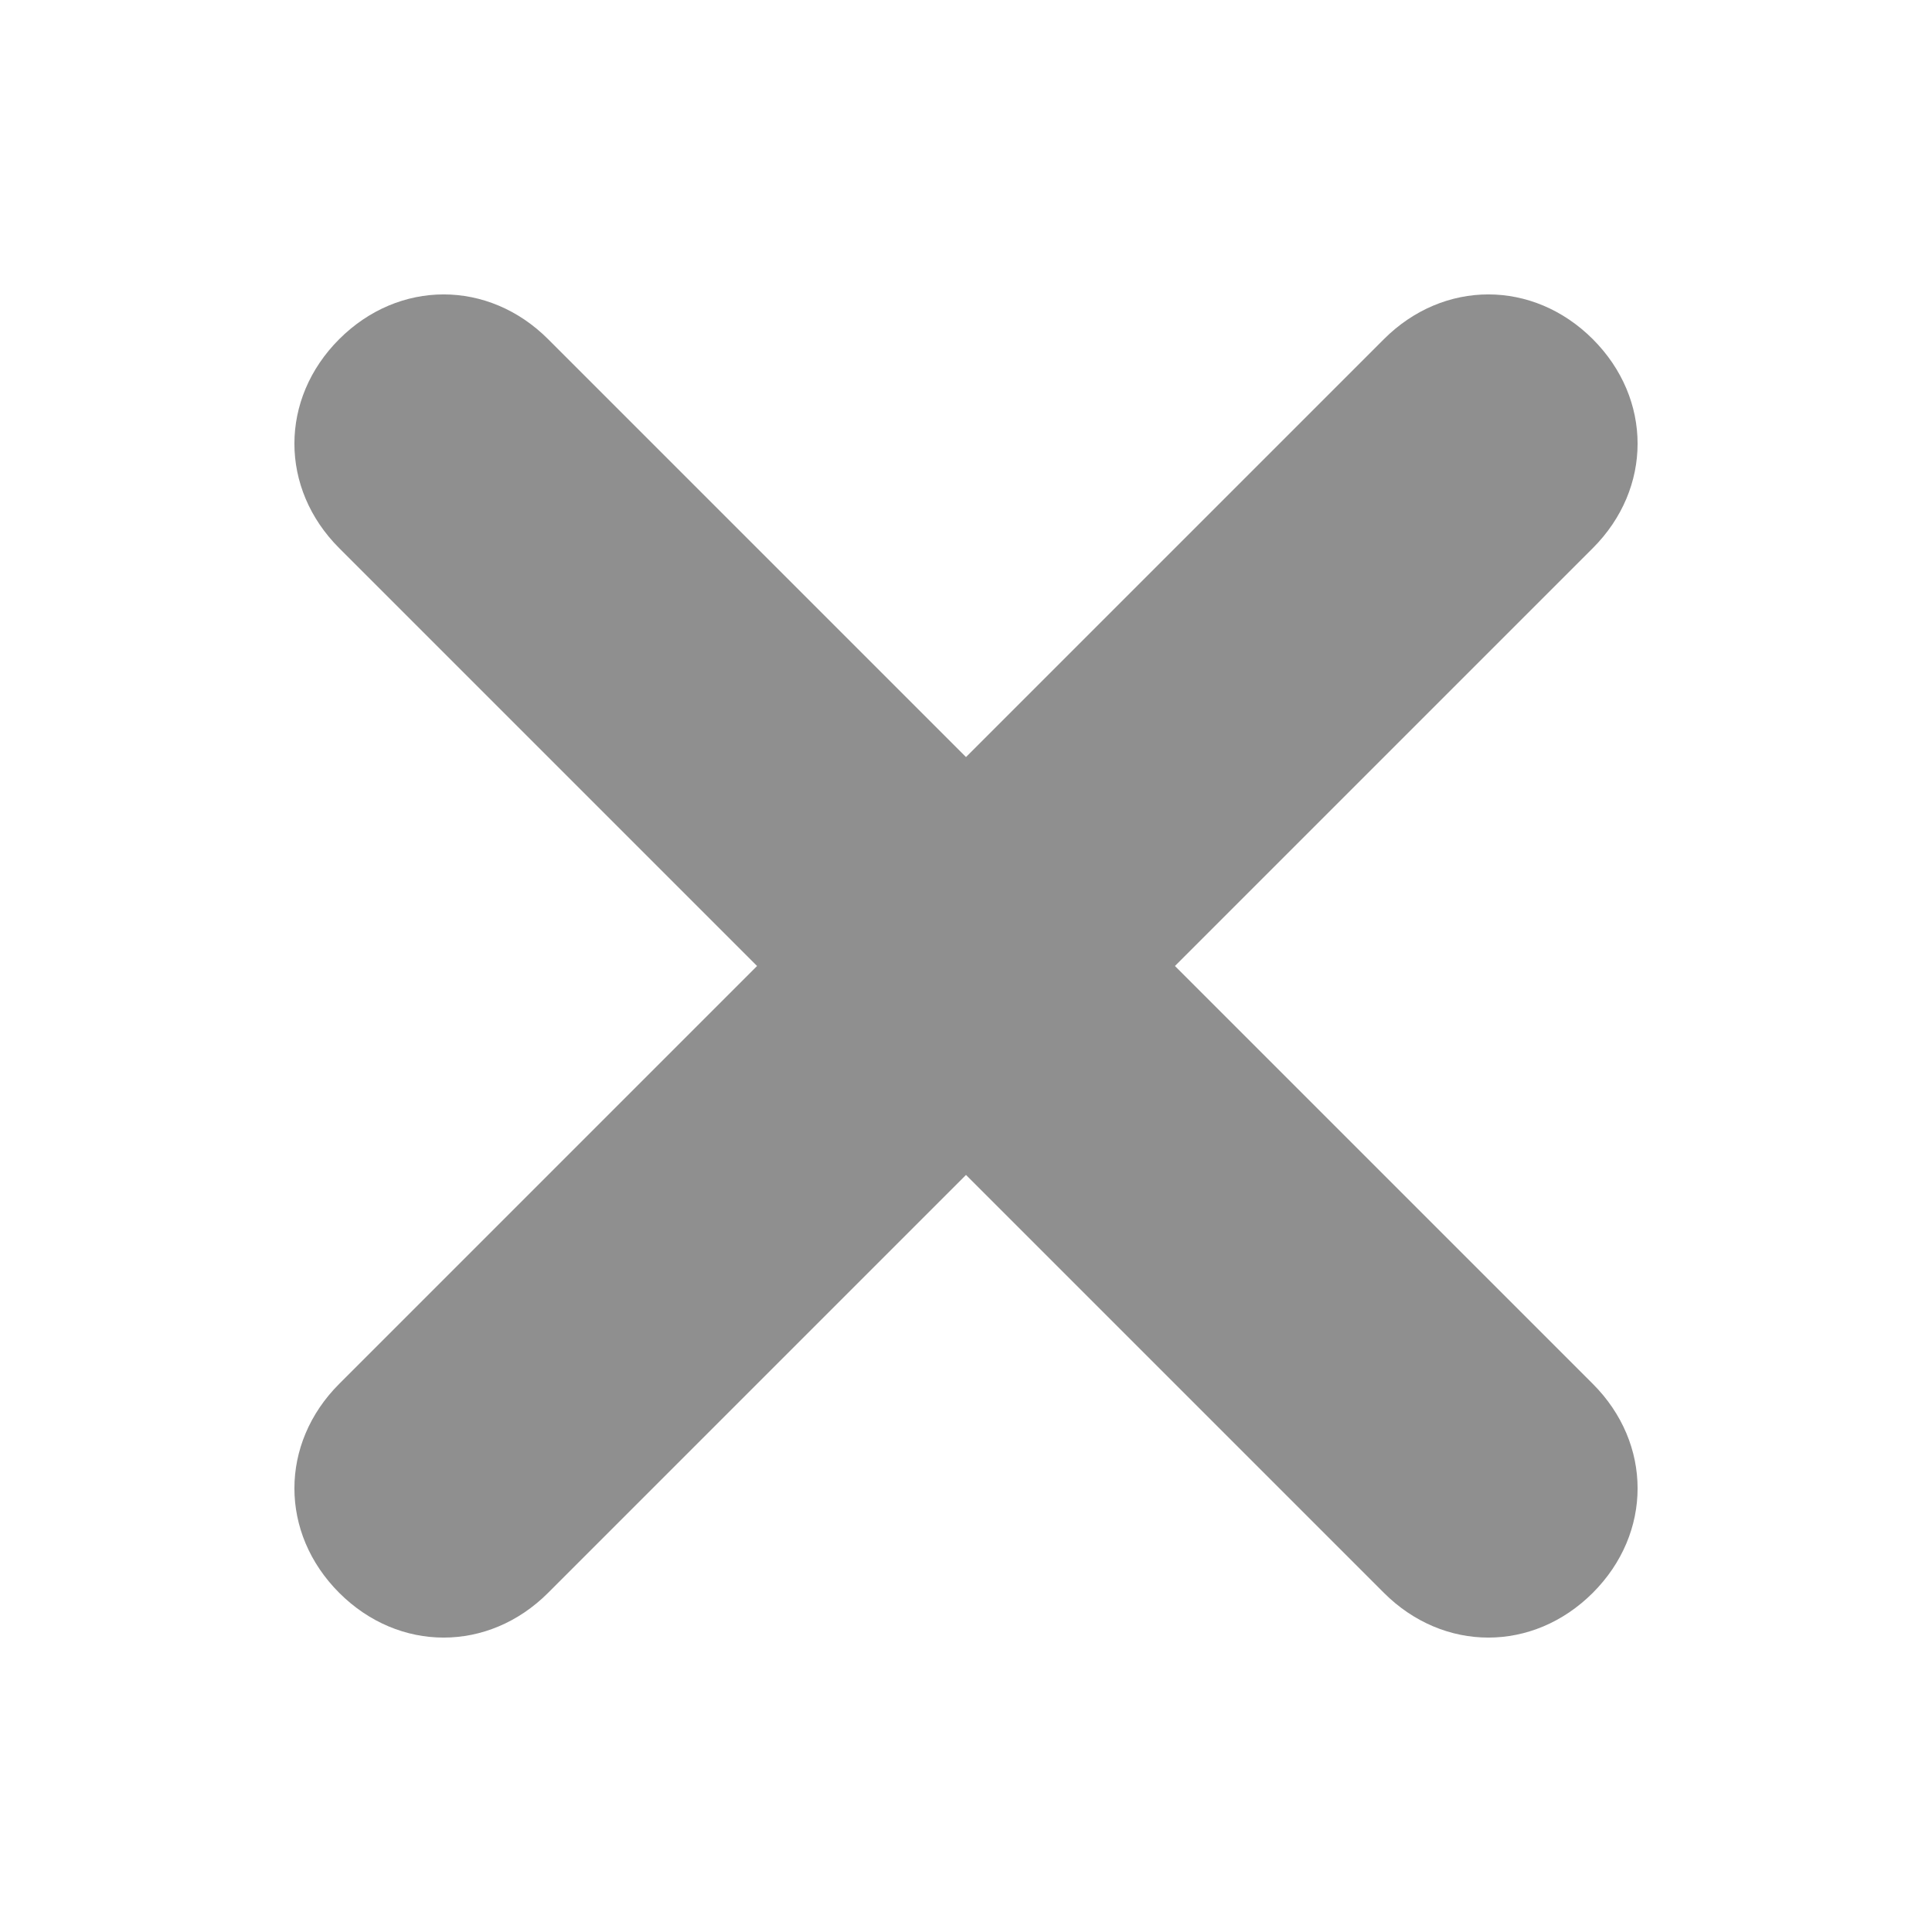
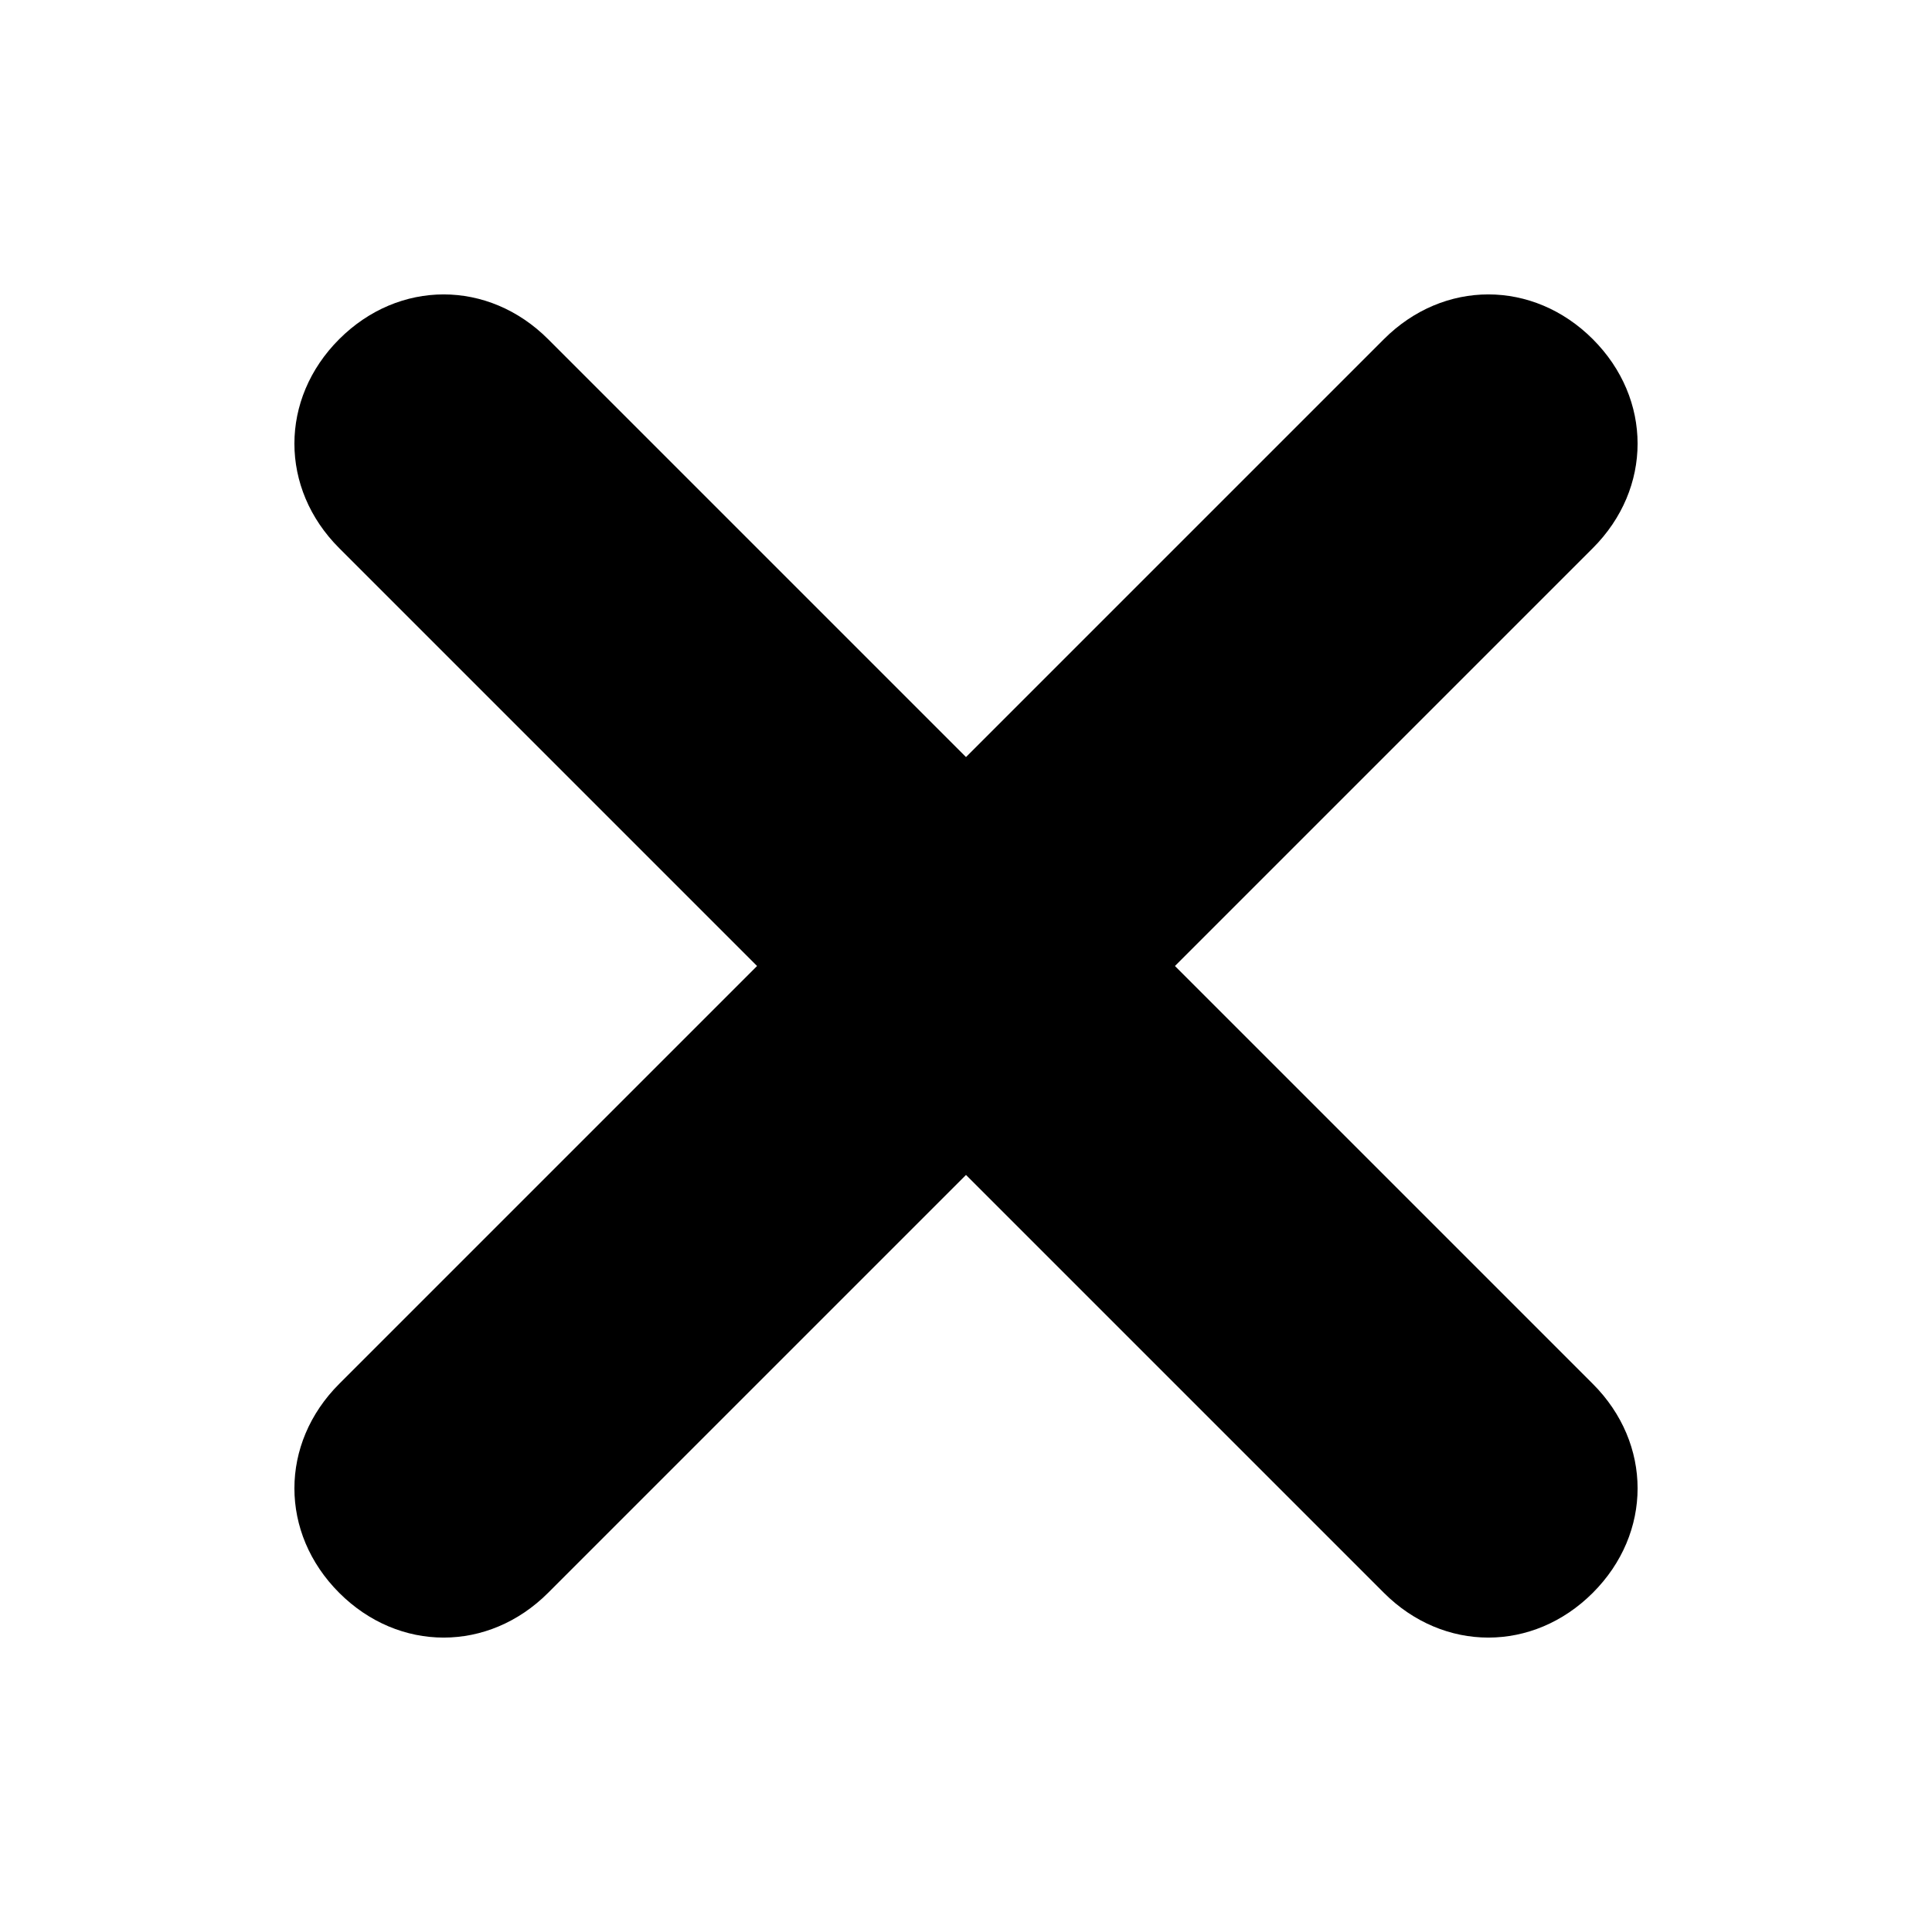
<svg xmlns="http://www.w3.org/2000/svg" t="1616140198681" class="icon" viewBox="0 0 1024 1024" version="1.1" p-id="2121" width="200" height="200">
-   <path d="M512 401.257L733.484 179.774c31.641-31.641 79.102-31.641 110.742 0s31.641 79.102 0 110.742L622.743 512l221.484 221.484c31.641 31.641 31.641 79.102 0 110.742s-79.102 31.641-110.742 0L512 622.743 290.516 844.226c-31.641 31.641-79.102 31.641-110.742 0-31.641-31.641-31.641-79.102 0-110.742L401.257 512 179.774 290.516C148.132 258.875 148.132 211.415 179.774 179.774c31.641-31.641 79.102-31.641 110.742 0L512 401.257Z" fill="#8f8f8f" p-id="2122" />
+   <path d="M512 401.257L733.484 179.774c31.641-31.641 79.102-31.641 110.742 0s31.641 79.102 0 110.742L622.743 512l221.484 221.484c31.641 31.641 31.641 79.102 0 110.742s-79.102 31.641-110.742 0L512 622.743 290.516 844.226c-31.641 31.641-79.102 31.641-110.742 0-31.641-31.641-31.641-79.102 0-110.742L401.257 512 179.774 290.516C148.132 258.875 148.132 211.415 179.774 179.774c31.641-31.641 79.102-31.641 110.742 0L512 401.257Z" fill="current" p-id="2122" />
</svg>
